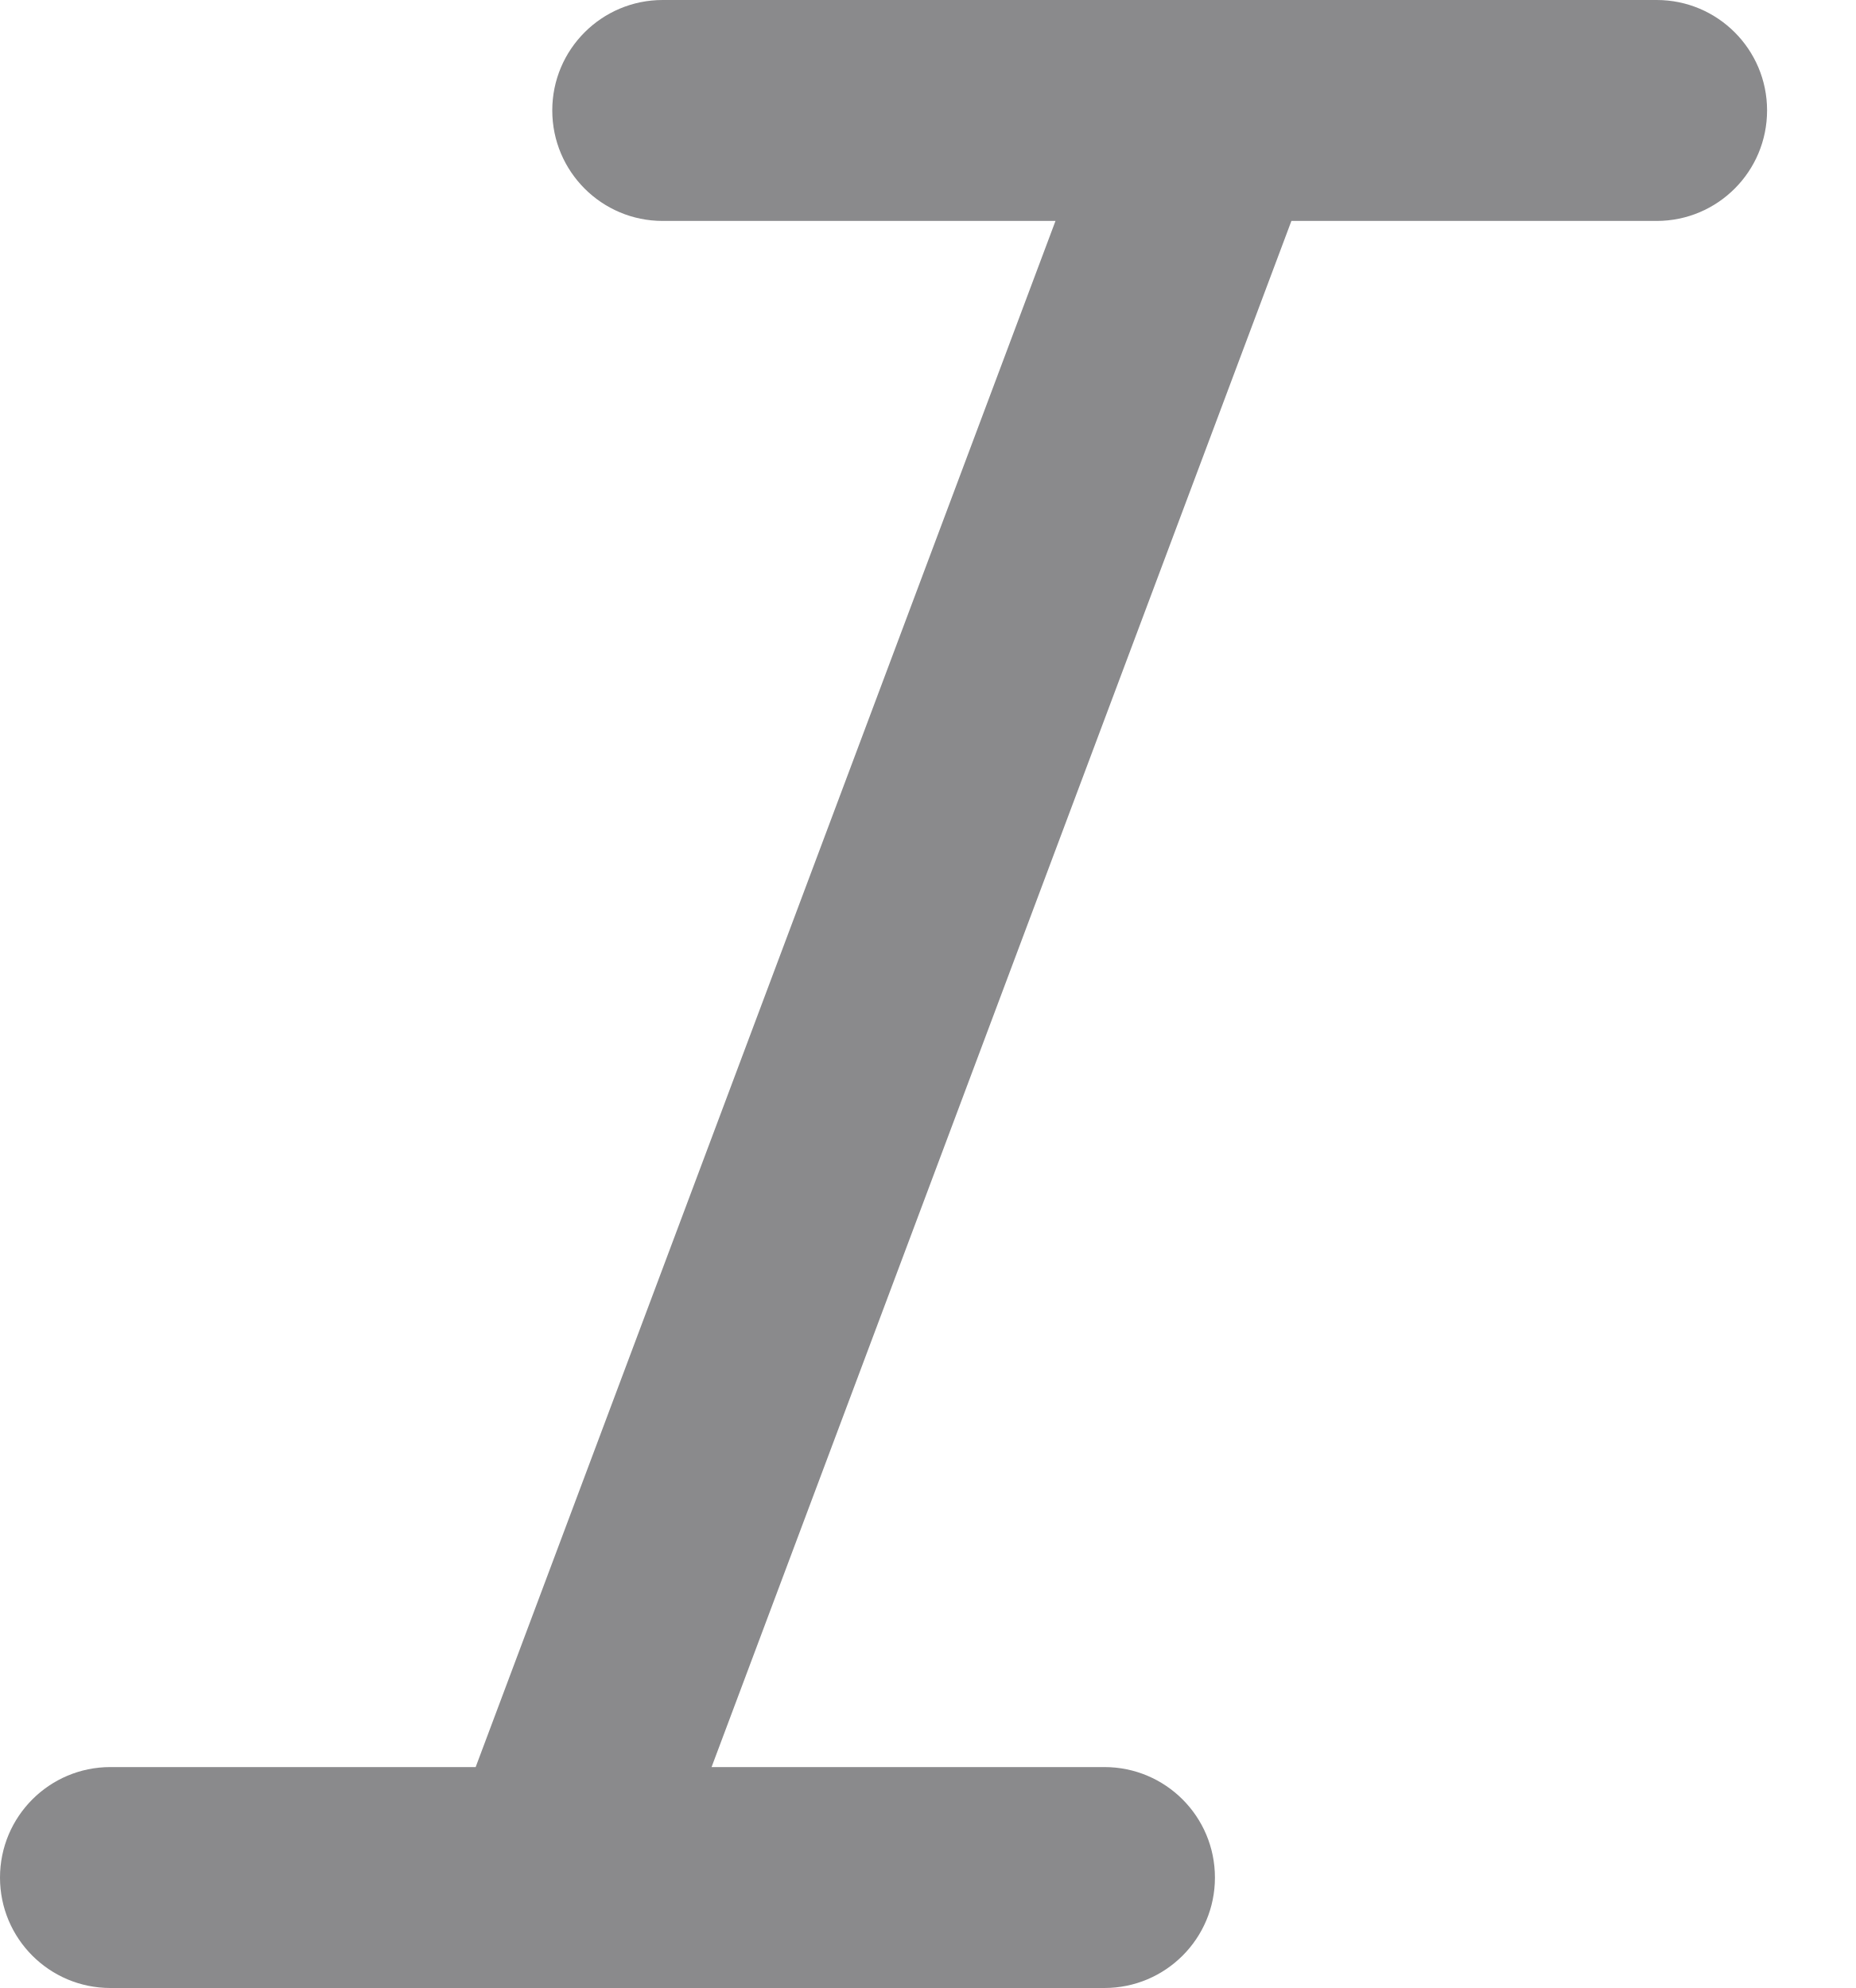
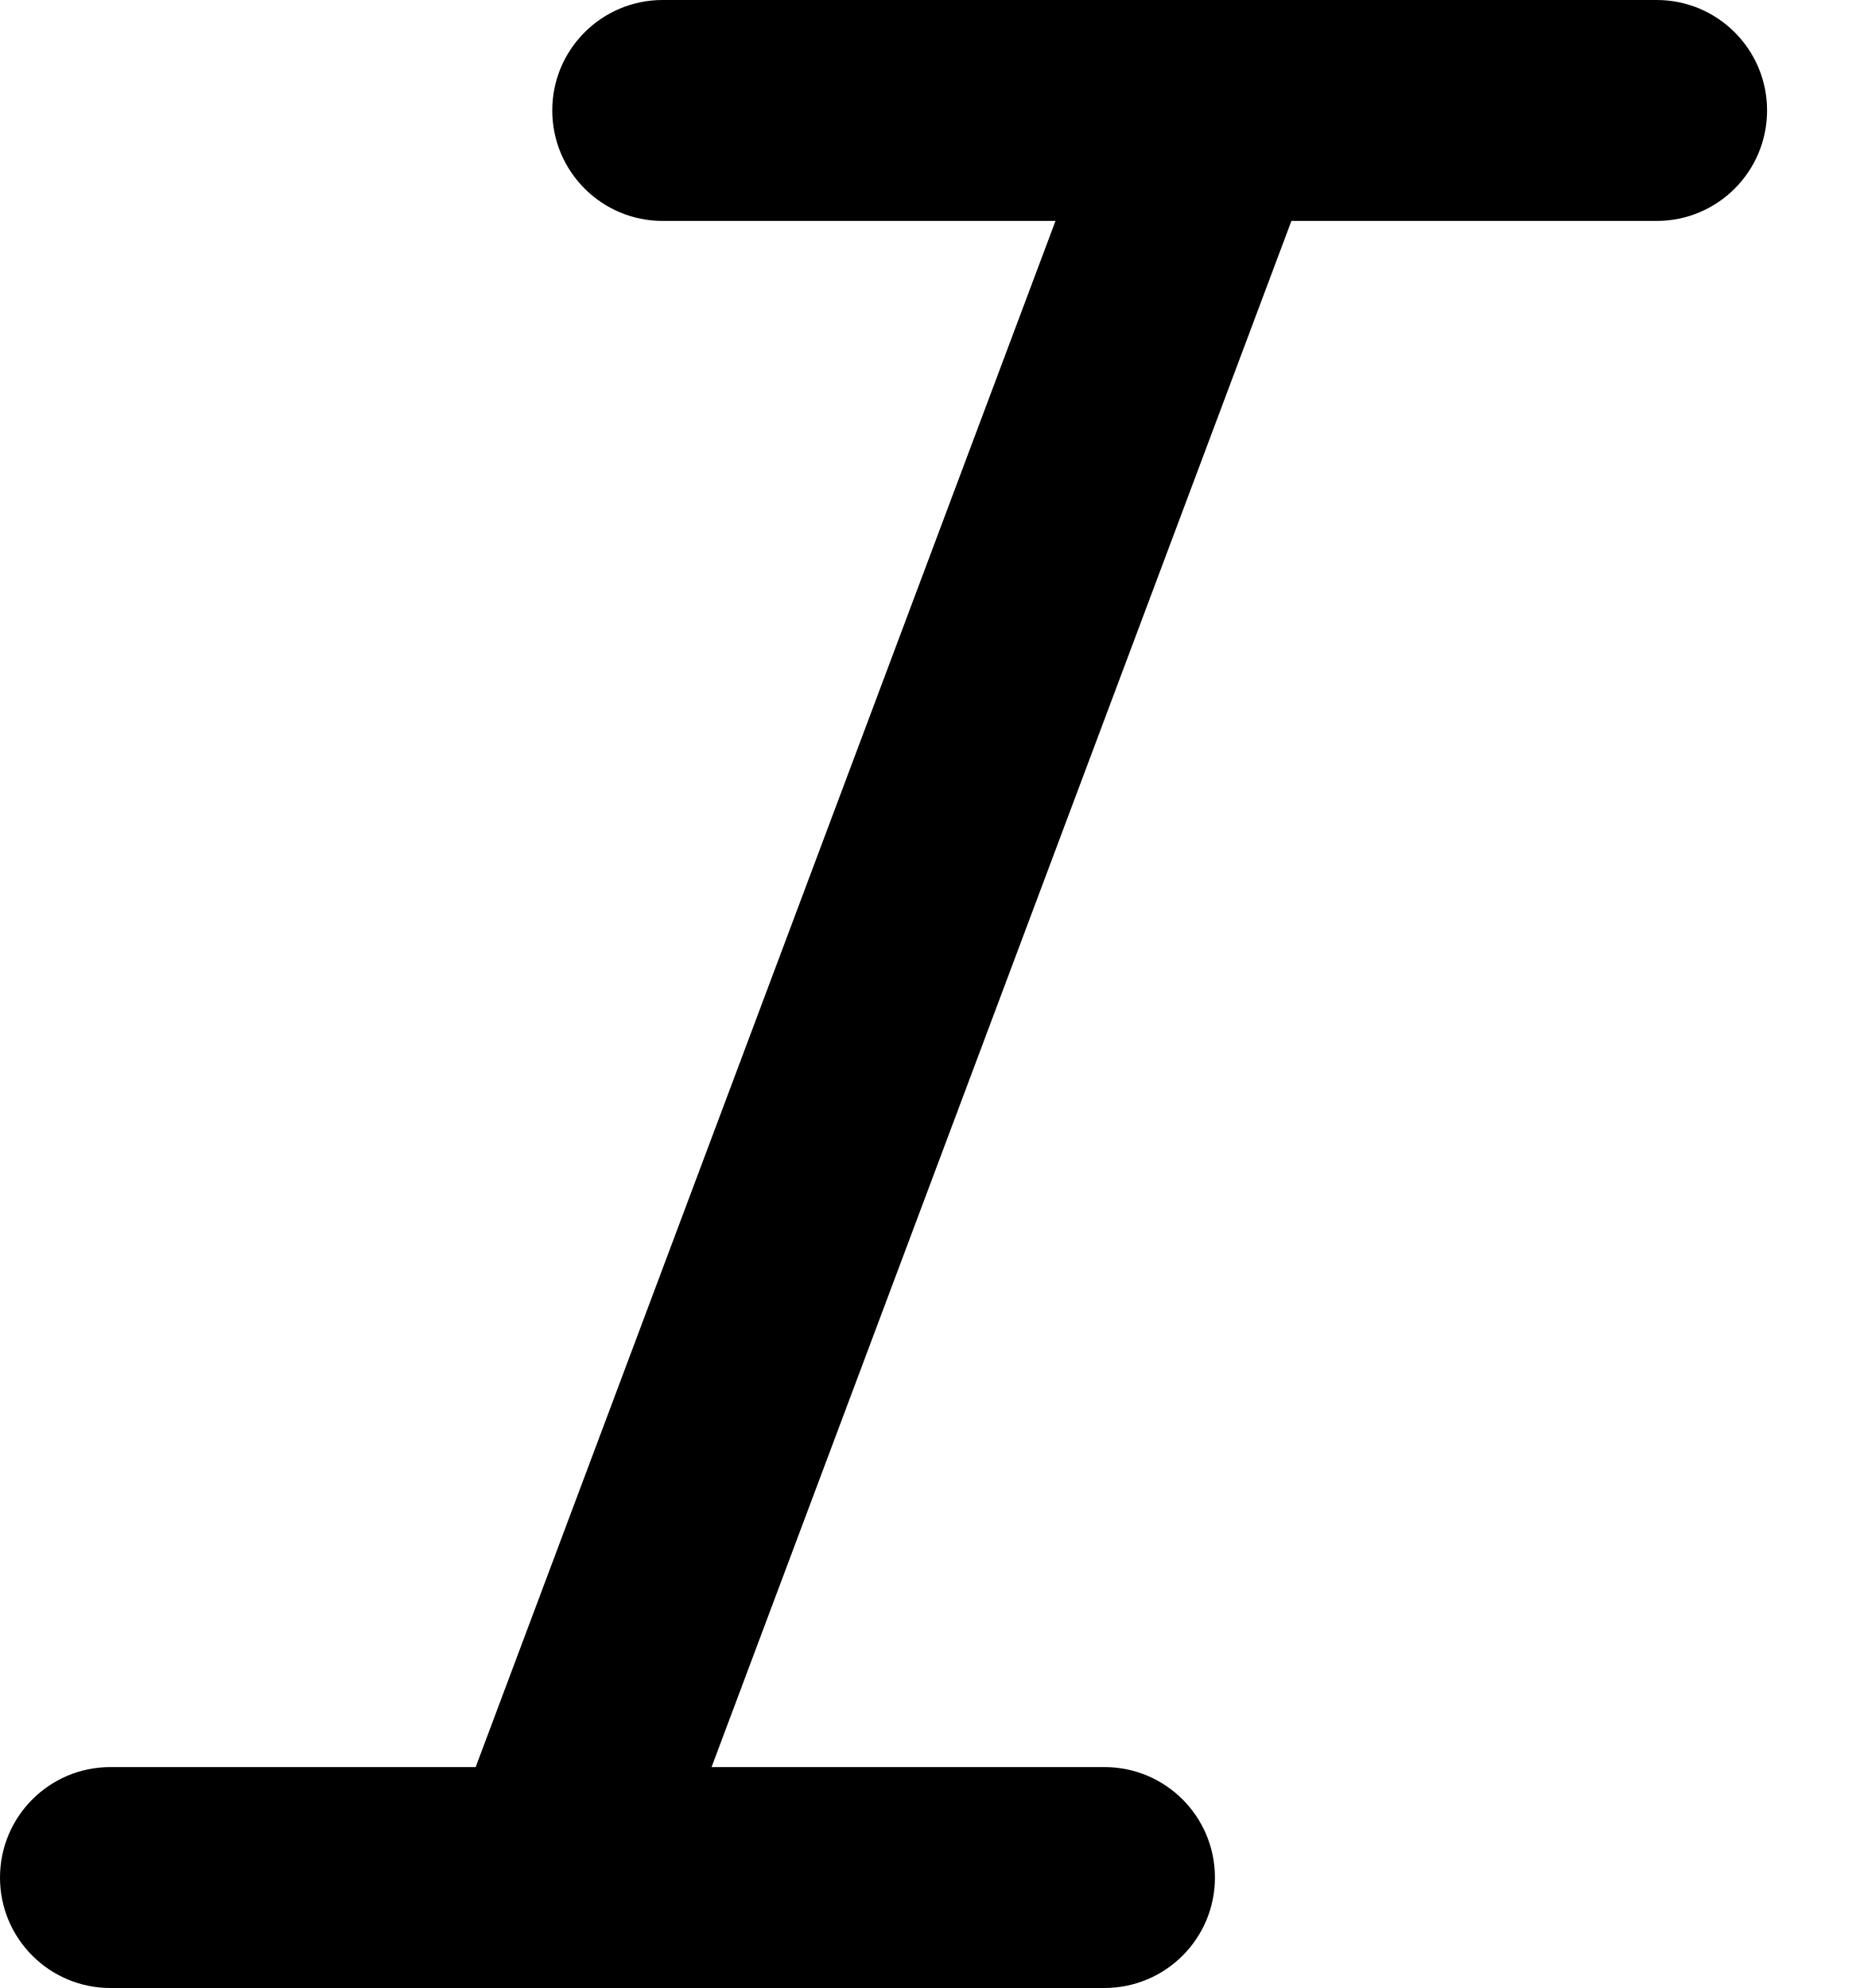
<svg xmlns="http://www.w3.org/2000/svg" width="14" height="15" viewBox="0 0 14 15" fill="none">
-   <path d="M12.5 0C12.96 0 13.333 0.373 13.333 0.833C13.333 1.294 12.96 1.667 12.5 1.667H9.744L5.369 13.333H8.333C8.794 13.333 9.167 13.706 9.167 14.167C9.167 14.627 8.794 15 8.333 15H0.833C0.373 15 0 14.627 0 14.167C0 13.706 0.373 13.333 0.833 13.333H3.589L7.964 1.667H5C4.54 1.667 4.167 1.294 4.167 0.833C4.167 0.373 4.54 0 5 0H12.5Z" fill="#8A8A8C" />
+   <path d="M12.5 0C12.96 0 13.333 0.373 13.333 0.833C13.333 1.294 12.96 1.667 12.5 1.667H9.744L5.369 13.333H8.333C8.794 13.333 9.167 13.706 9.167 14.167C9.167 14.627 8.794 15 8.333 15H0.833C0.373 15 0 14.627 0 14.167C0 13.706 0.373 13.333 0.833 13.333H3.589L7.964 1.667H5C4.54 1.667 4.167 1.294 4.167 0.833C4.167 0.373 4.54 0 5 0H12.5Z" fill="currentColor" />
</svg>
